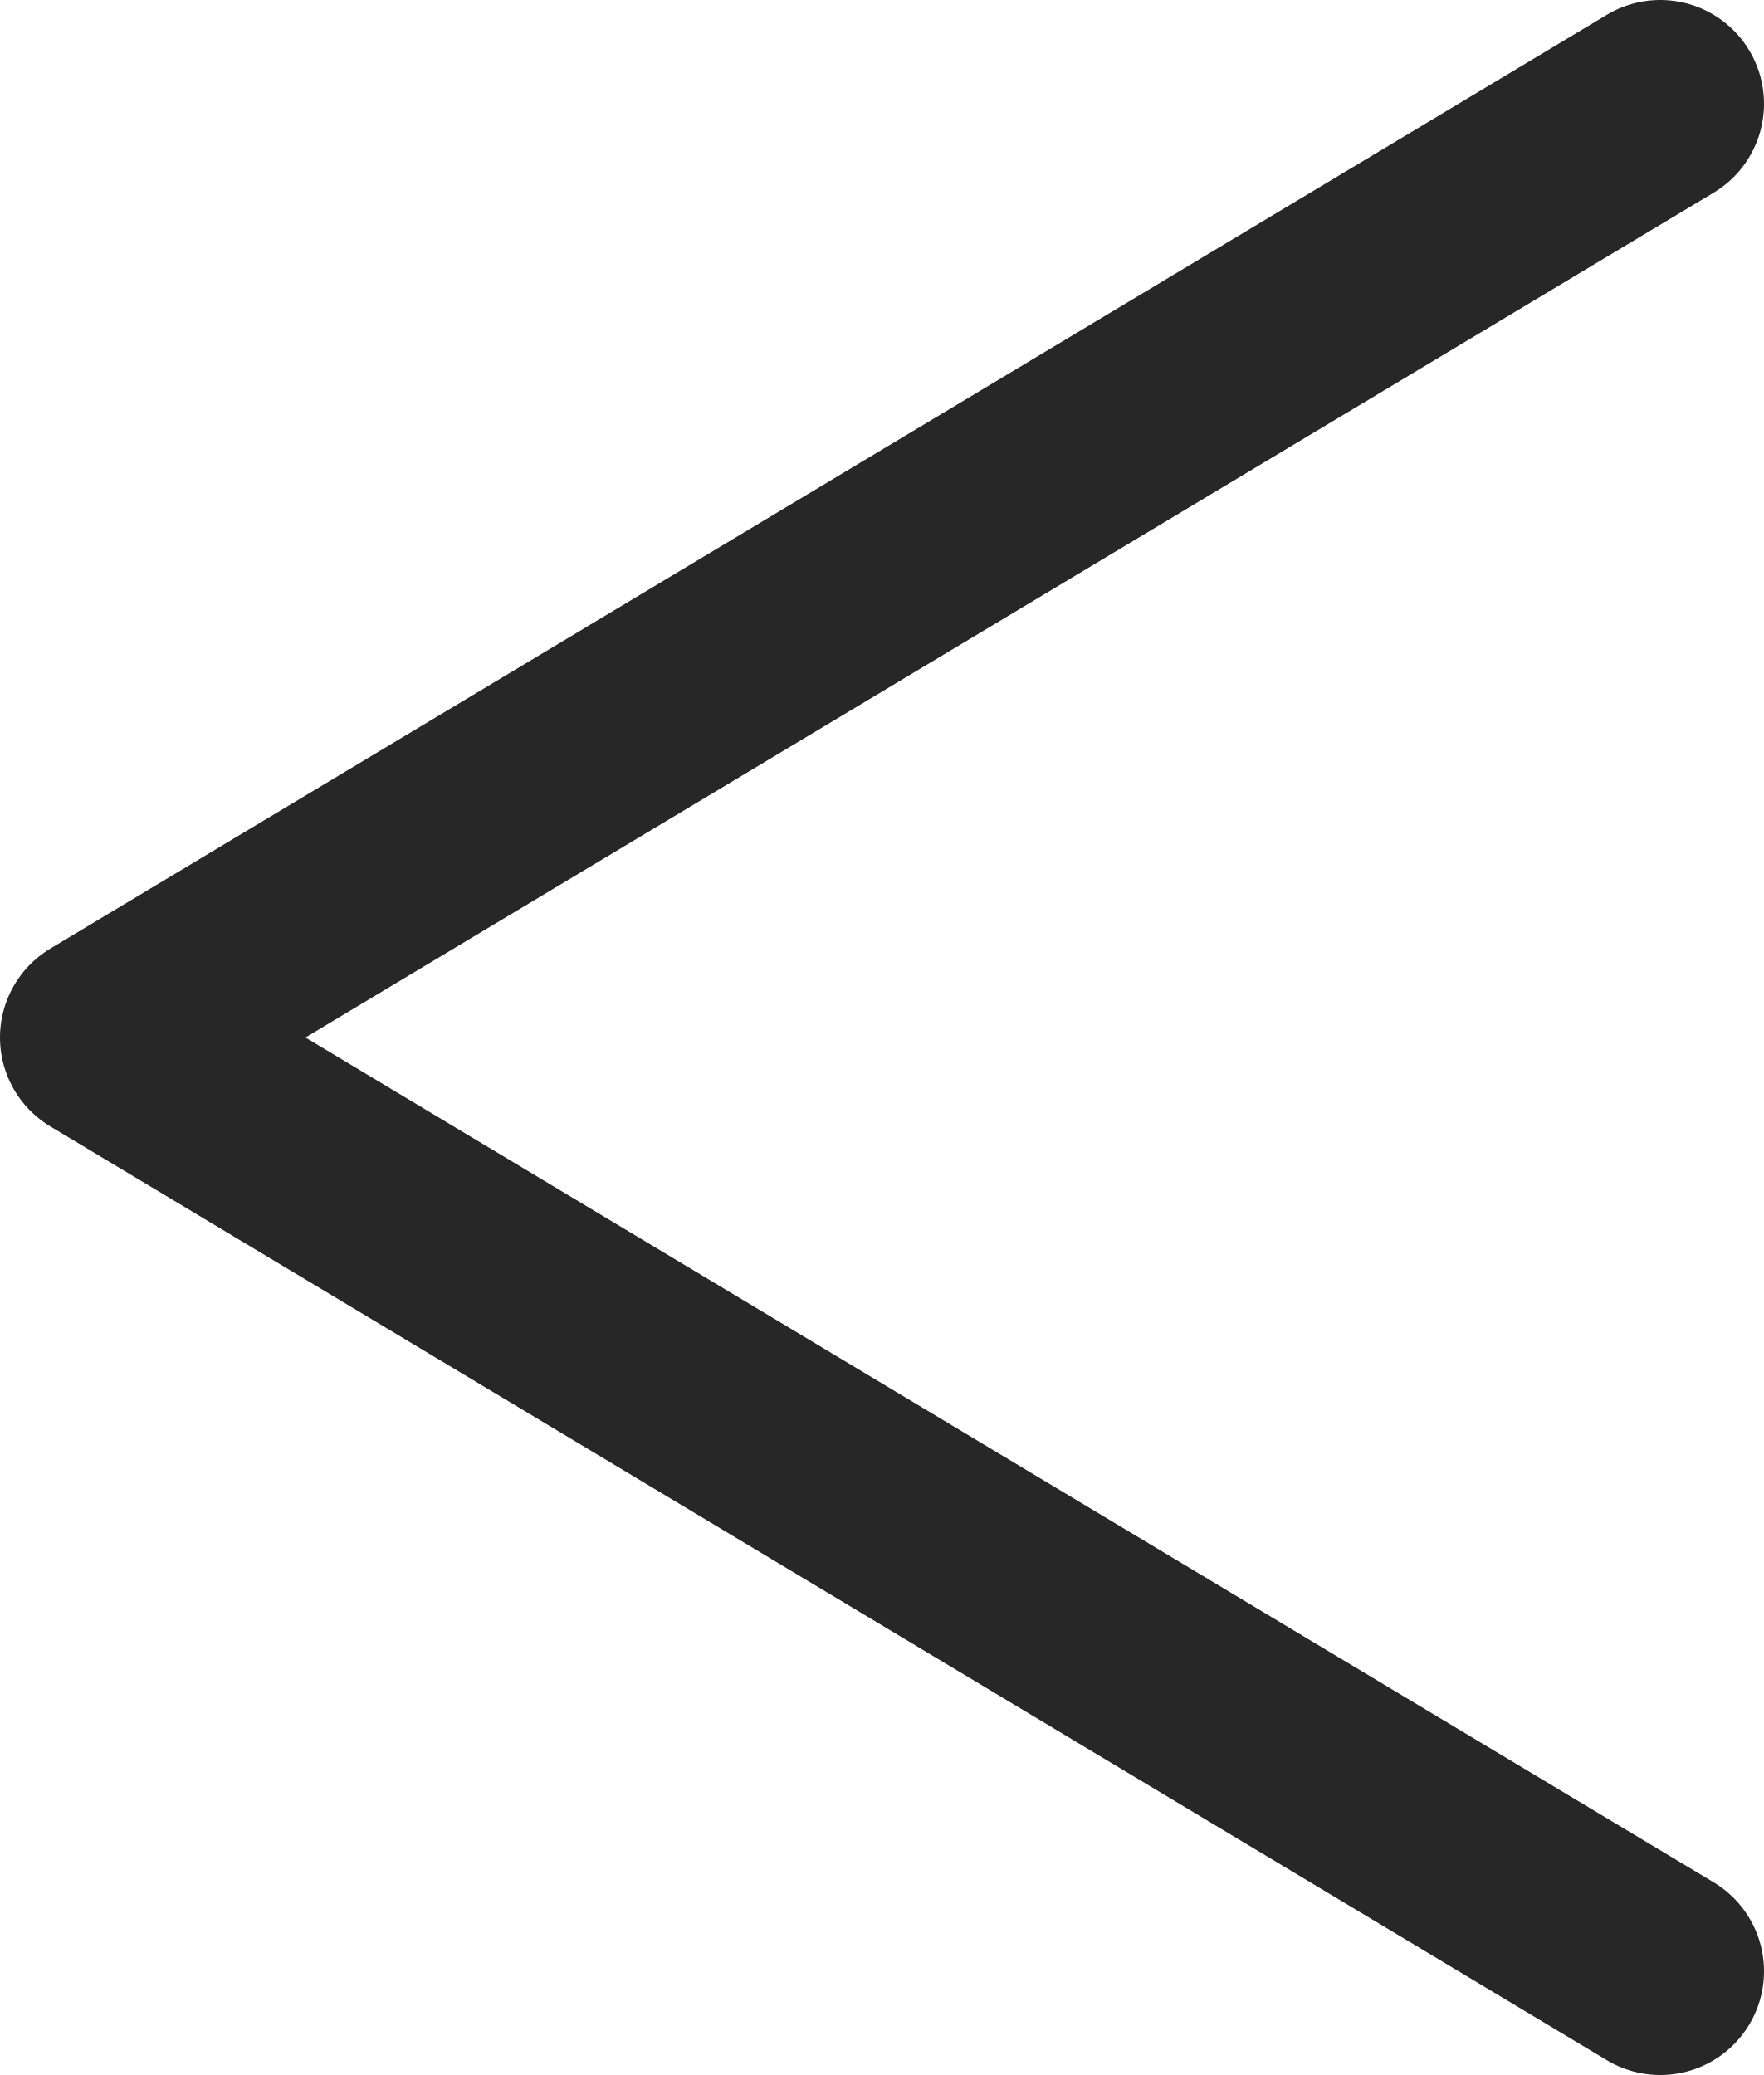
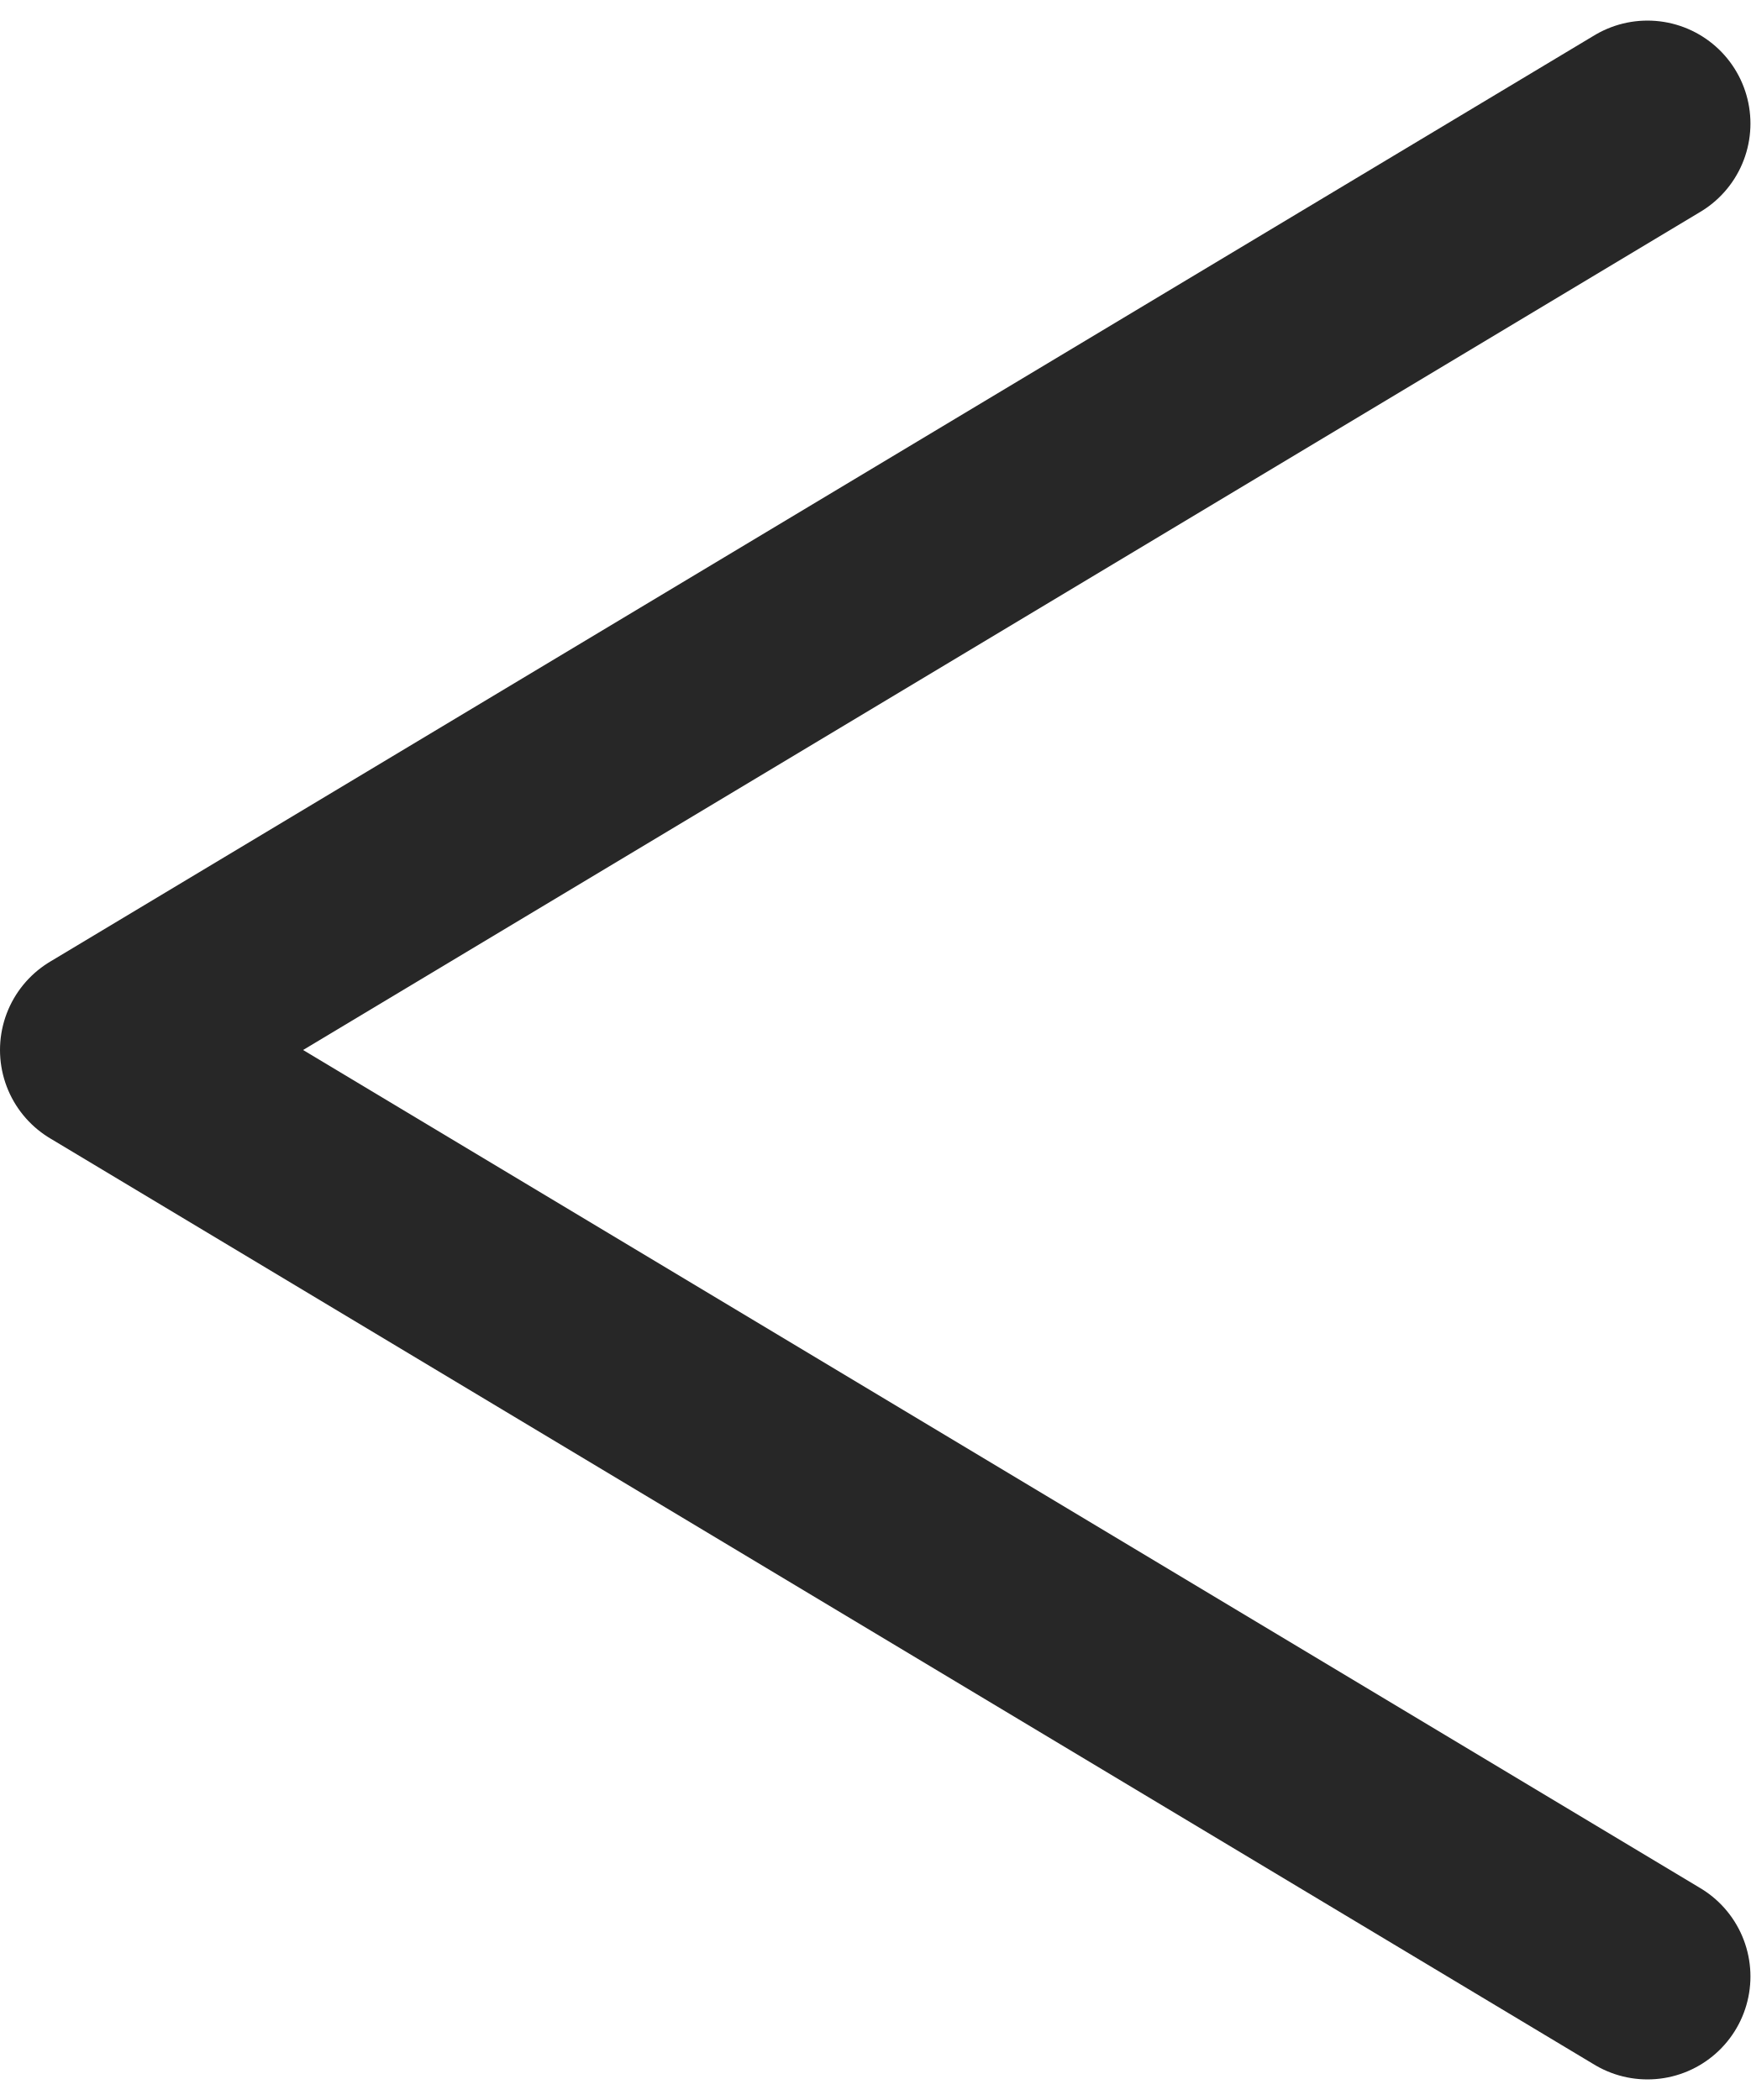
- <svg xmlns="http://www.w3.org/2000/svg" width="17" height="20" viewBox="0 0 17 20" fill="none">
+ <svg xmlns="http://www.w3.org/2000/svg" width="15" height="18" viewBox="0 0 17 20" fill="none">
  <path d="M16 19L1 10L16 1" stroke="#272727" stroke-width="2" stroke-linecap="round" stroke-linejoin="round" />
</svg>
